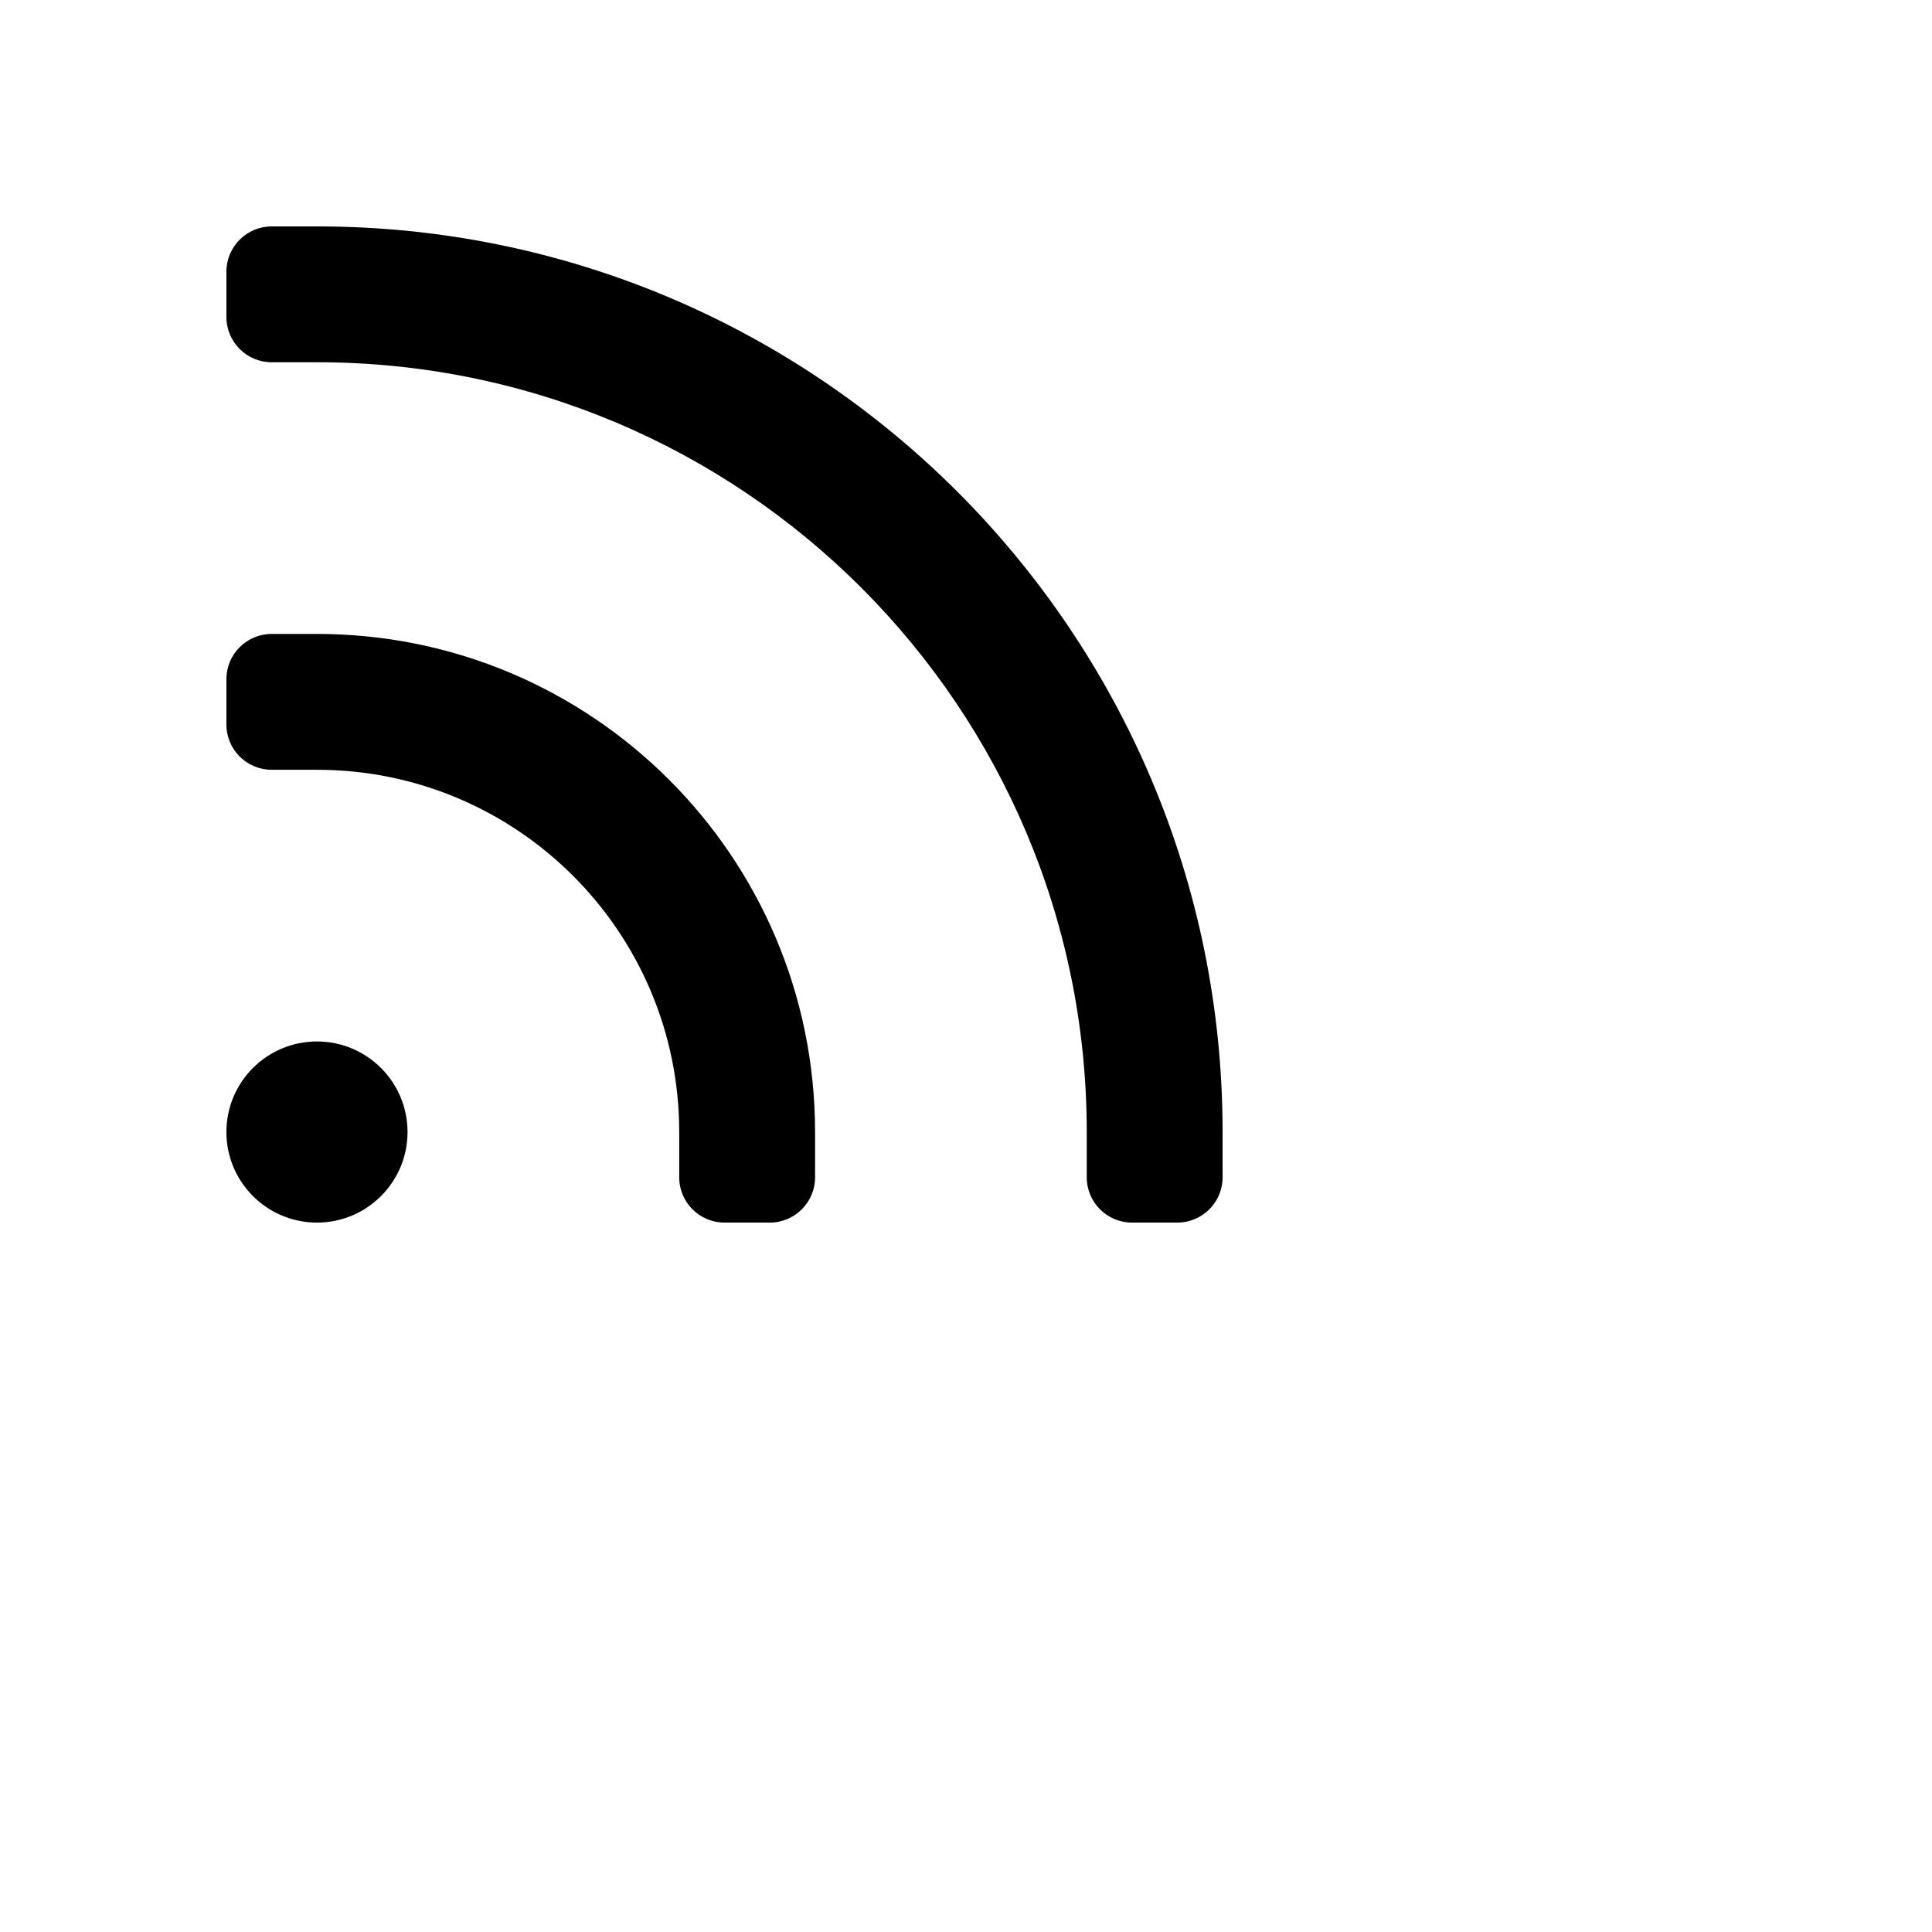
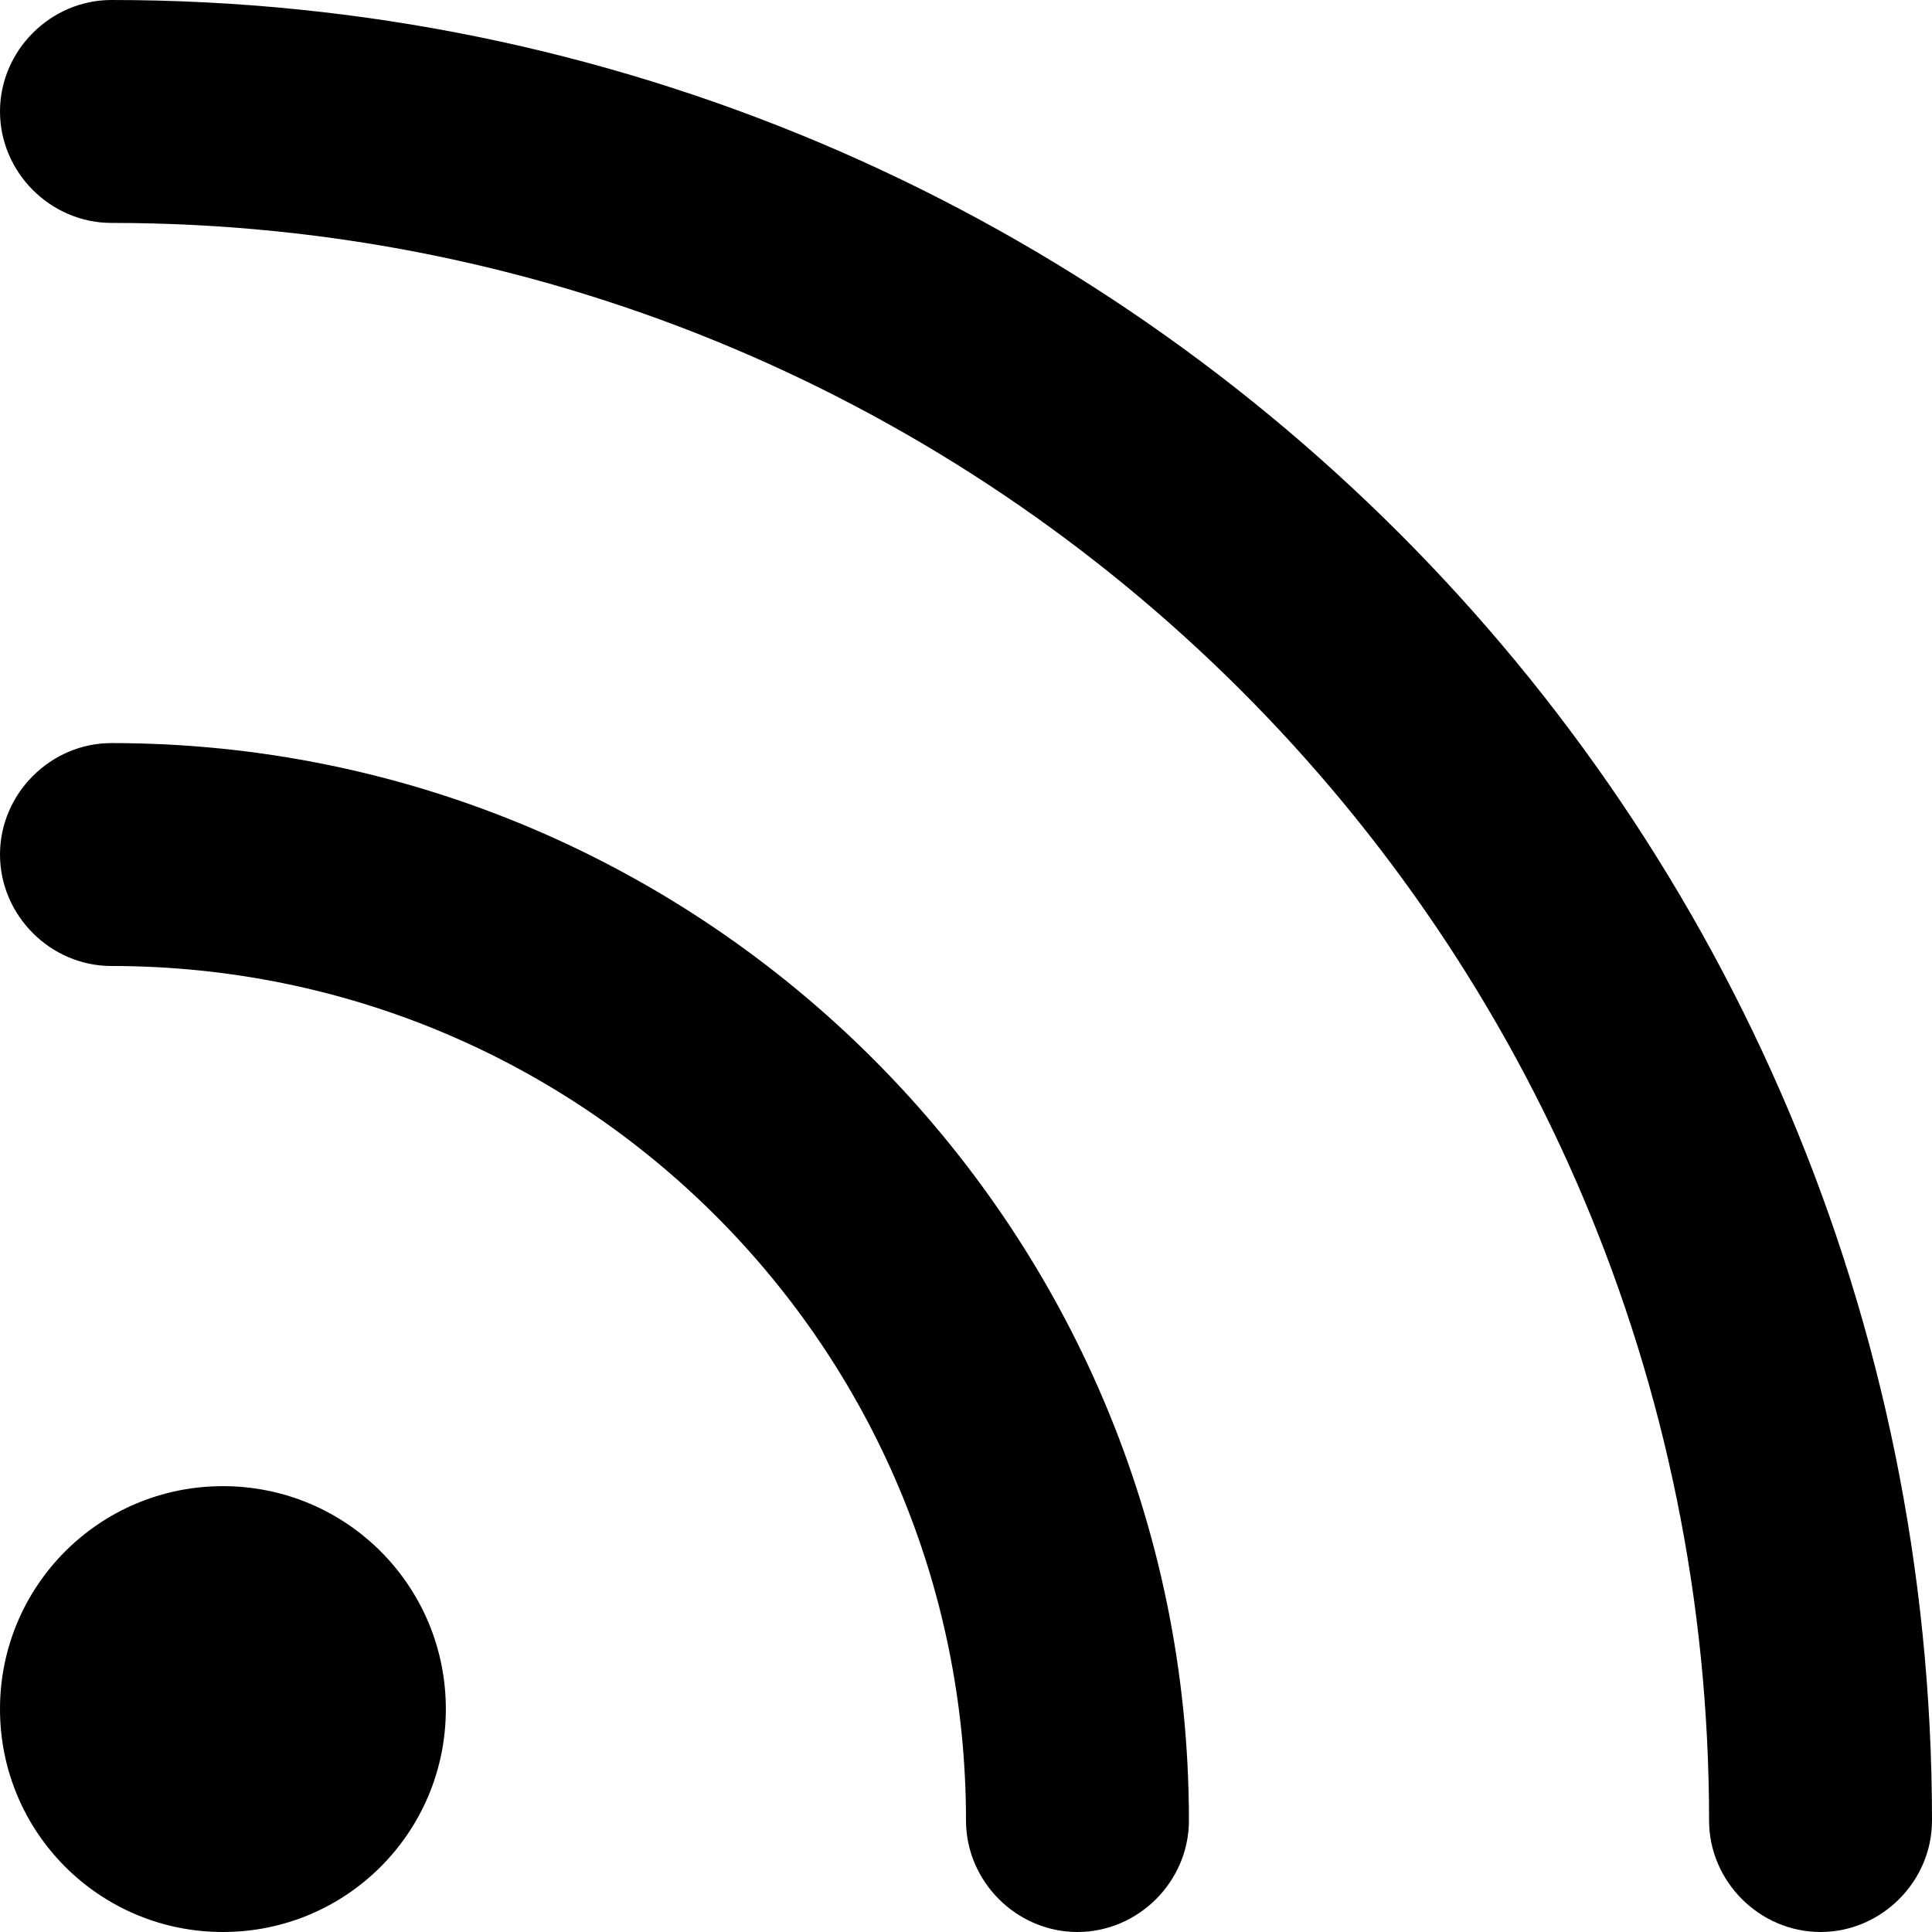
- <svg xmlns="http://www.w3.org/2000/svg" viewBox="0 0 32 32" fill="currentColor">
-   <path fill-rule="evenodd" d="M3.75 4.5a.75.75 0 01.75-.75h.75c8.284 0 15 6.716 15 15v.75a.75.75 0 01-.75.75h-.75a.75.75 0 01-.75-.75v-.75C18 11.708 12.292 6 5.25 6H4.5a.75.75 0 01-.75-.75V4.5zm0 6.75a.75.75 0 01.75-.75h.75a8.25 8.25 0 018.25 8.25v.75a.75.75 0 01-.75.75H12a.75.75 0 01-.75-.75v-.75a6 6 0 00-6-6H4.5a.75.75 0 01-.75-.75v-.75zm0 7.5a1.5 1.5 0 113 0 1.5 1.5 0 01-3 0z" clip-rule="evenodd" />
+ <svg xmlns="http://www.w3.org/2000/svg" viewBox="0 0 13 13">
+   <path d="m.75 0c-.41 0-.75.34-.75.75s.34.75.75.75c5.94 0 10.75 4.81 10.75 10.75 0 .41.34.75.75.75s.75-.34.75-.75c0-6.77-5.48-12.25-12.25-12.25z" />
+   <path d="m.75 5c-.41 0-.75.34-.75.75s.34.75.75.75c3.18 0 5.75 2.57 5.75 5.75 0 .41.34.75.75.75s.75-.34.75-.75c0-4-3.25-7.25-7.25-7.25zm.75 5c-.83 0-1.5.67-1.5 1.5s.67 1.5 1.5 1.5 1.5-.67 1.5-1.5-.67-1.5-1.5-1.5z" />
</svg>
